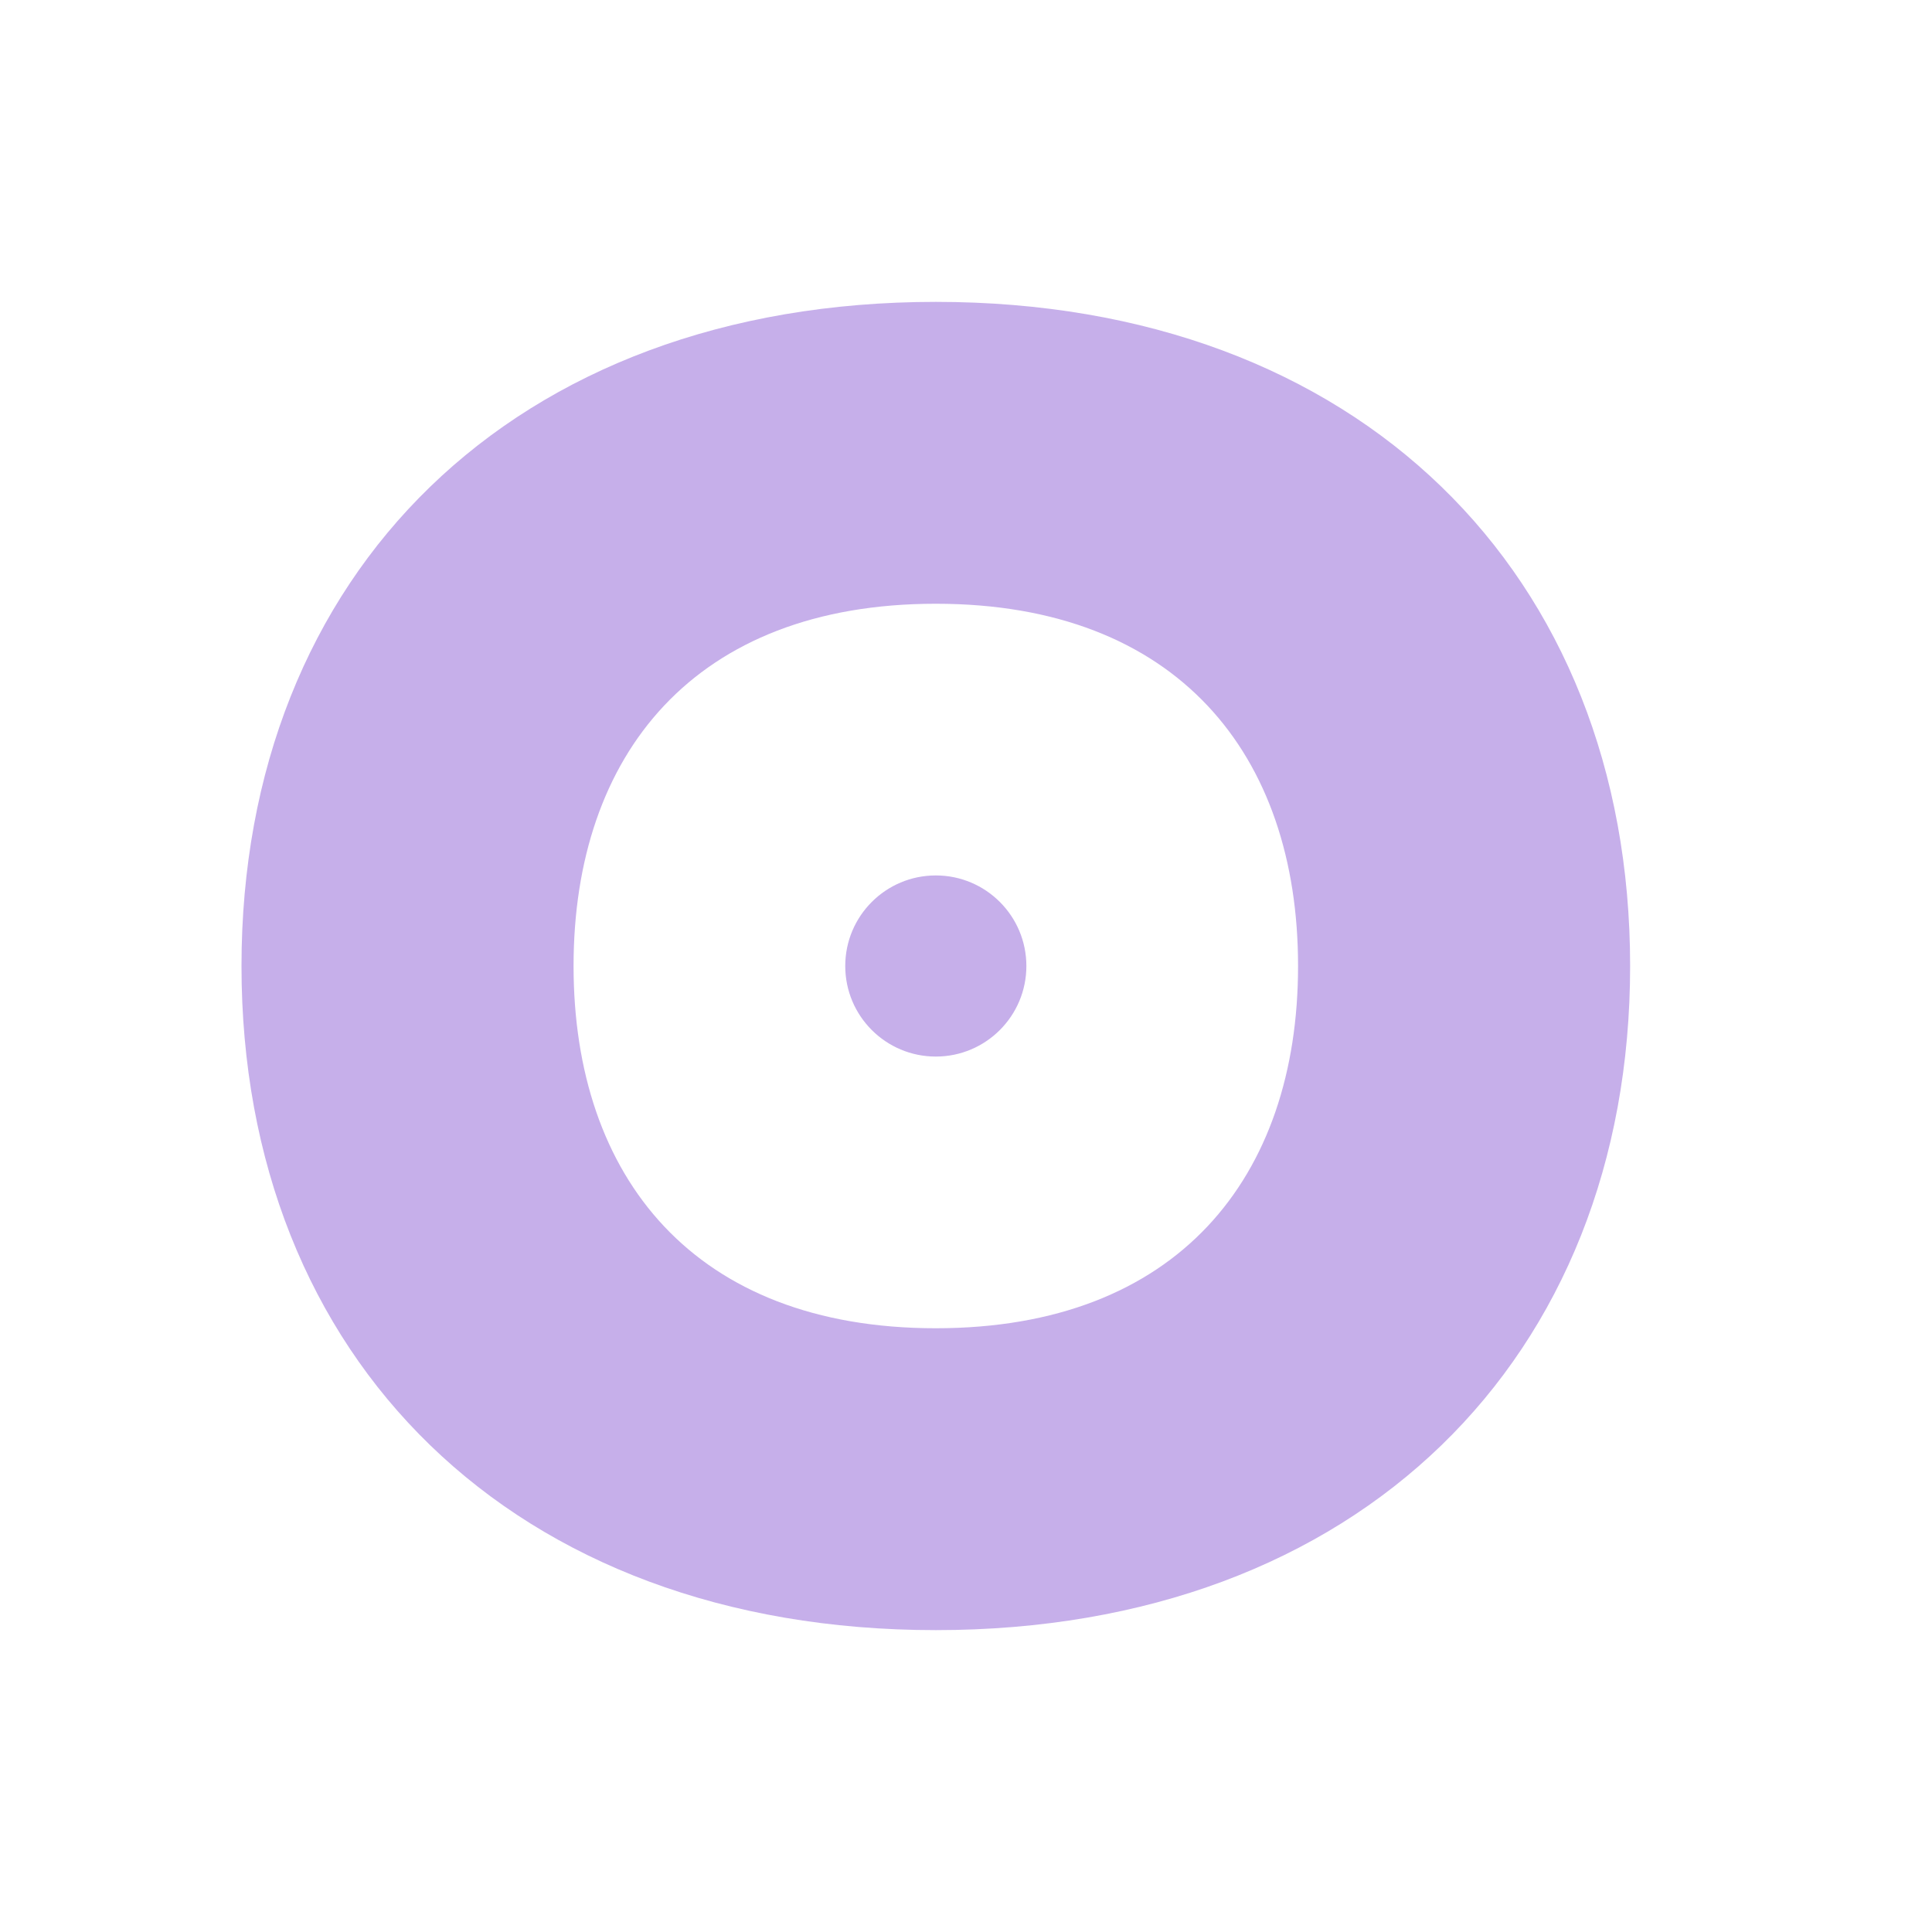
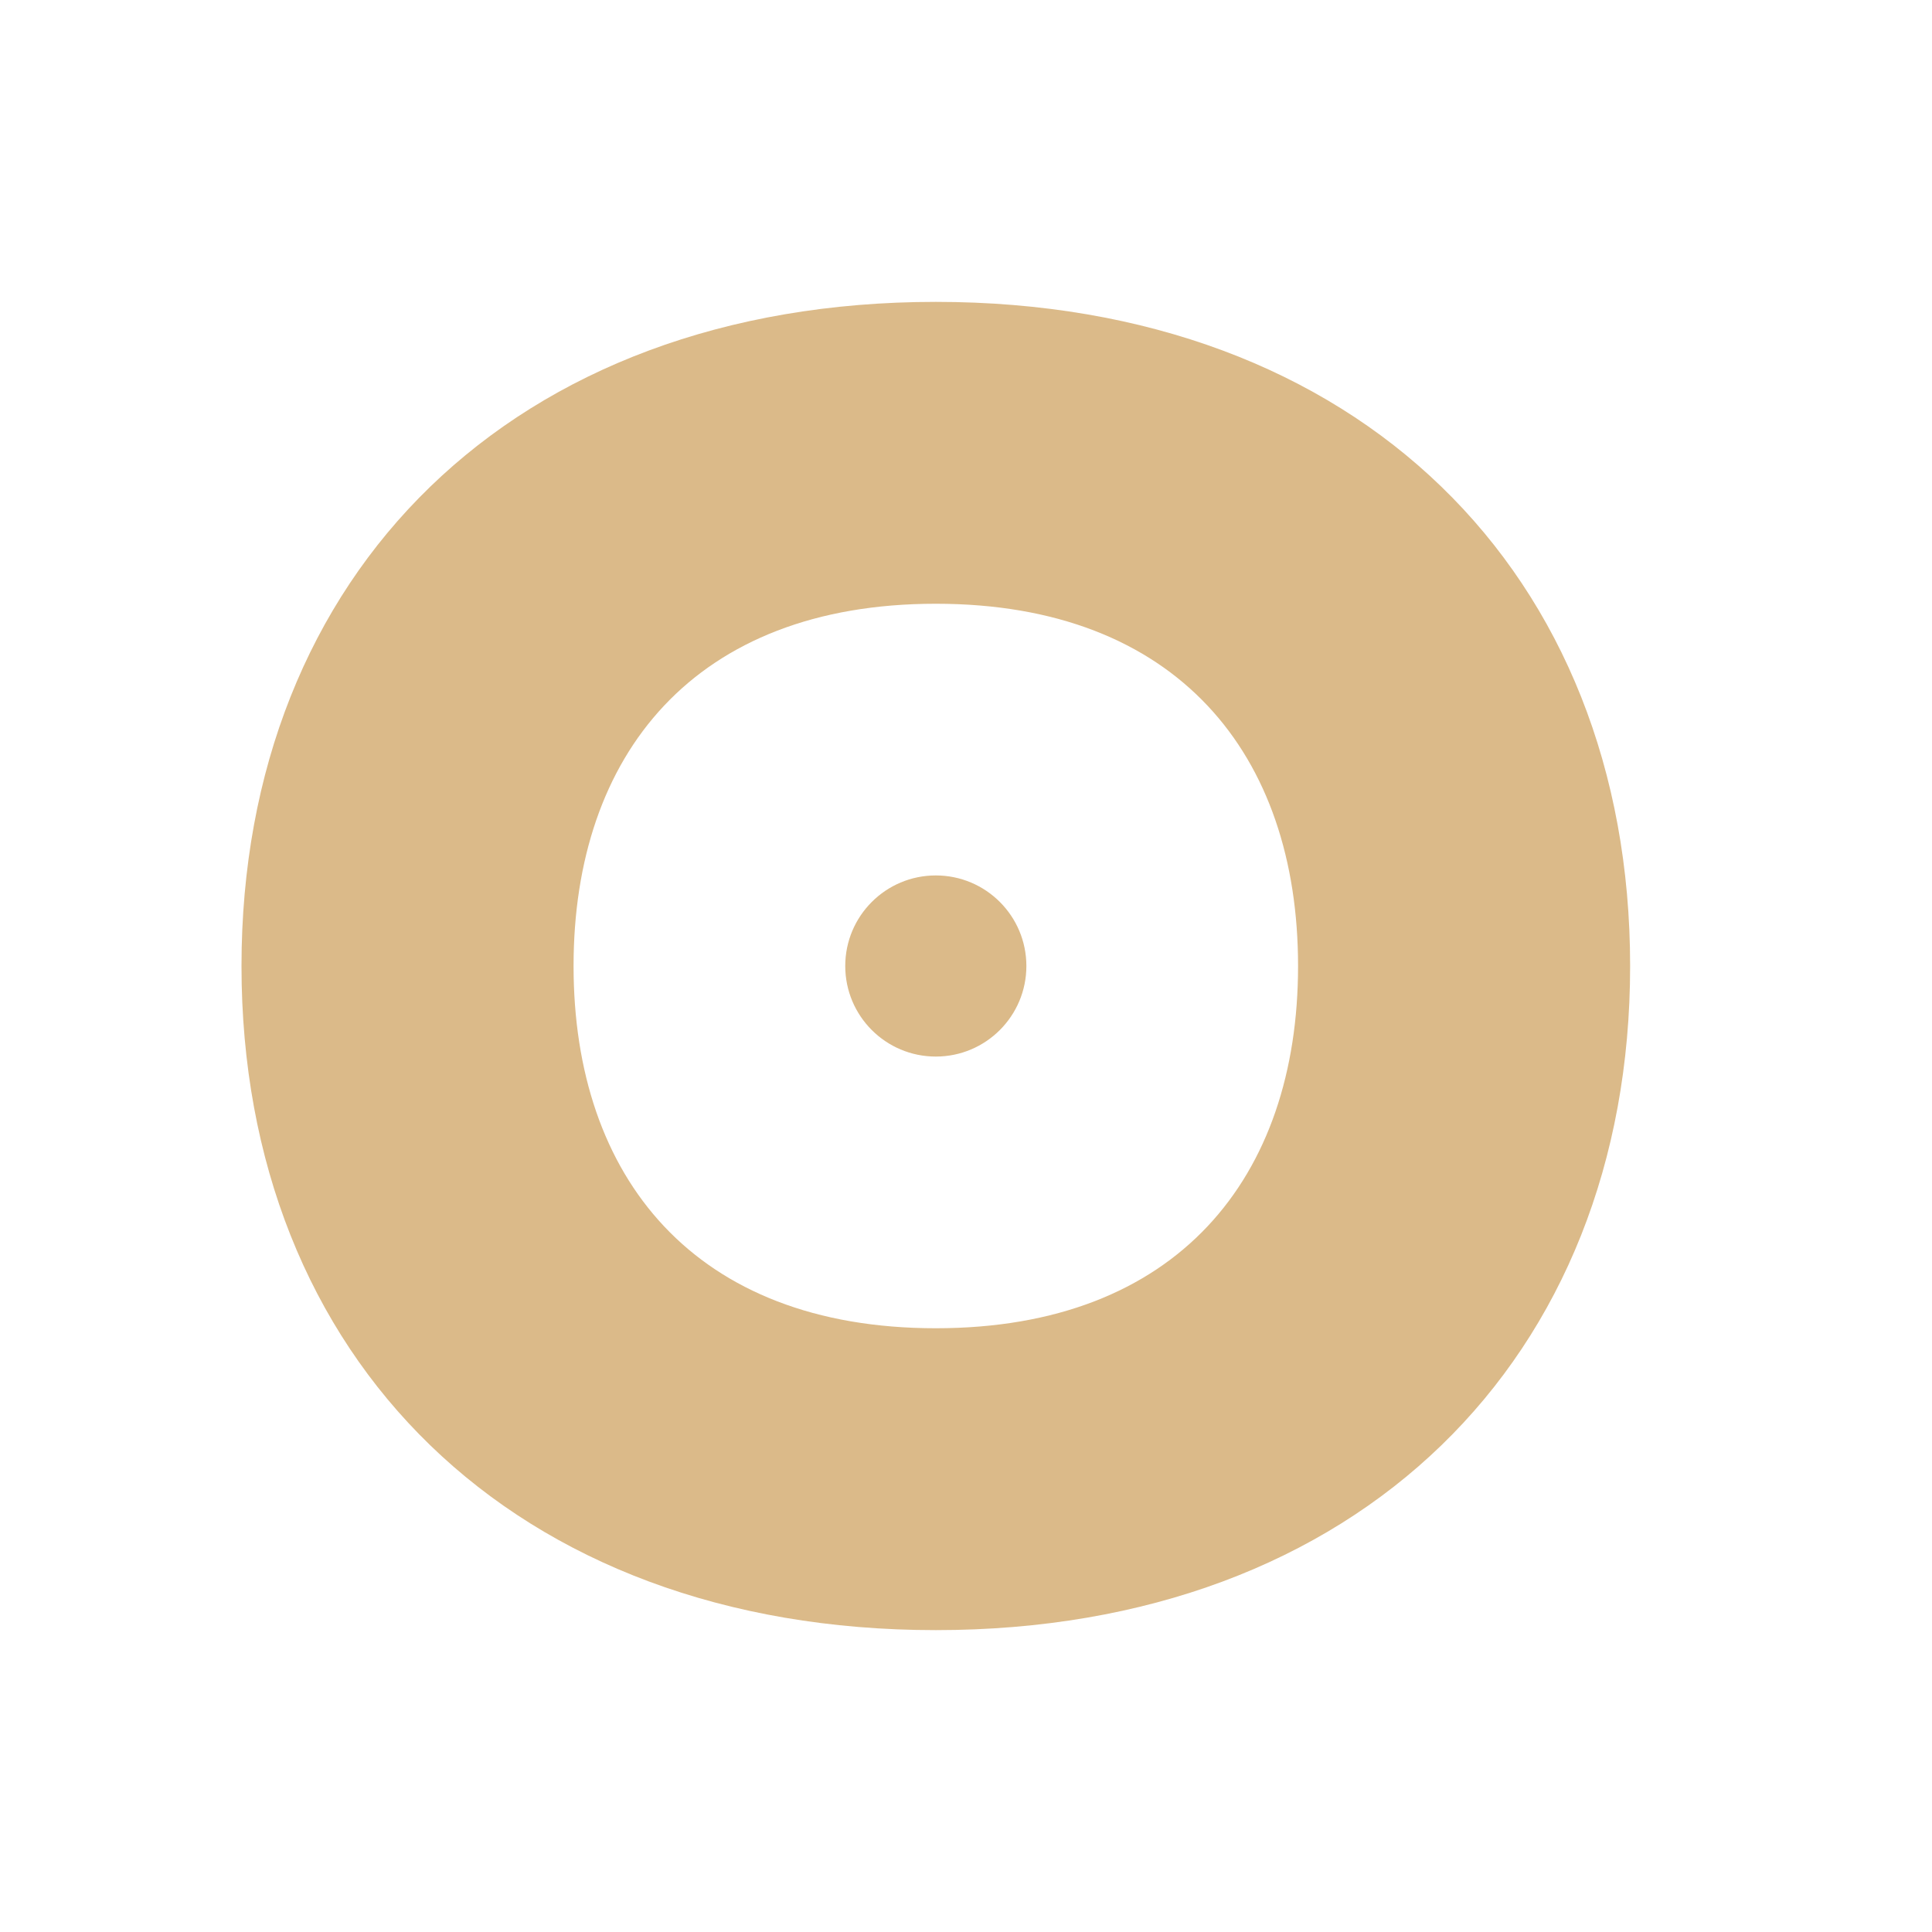
<svg xmlns="http://www.w3.org/2000/svg" viewBox="0 0 64 64" width="64" height="64" role="img" aria-label="OTRI — Open Trail Running Index">
  <g transform="translate(7 8)">
-     <path d="M24 2C10 2 1 11 1 24s9 22 23 22 23-9 23-22S38 2 24 2Zm0 10c8 0 12 5 12 12s-4 12-12 12-12-5-12-12 4-12 12-12Z" fill="#c6afea" fill-rule="evenodd" />
-     <circle cx="24" cy="24" r="3" fill="#c6afea" />
+     <path d="M24 2C10 2 1 11 1 24s9 22 23 22 23-9 23-22S38 2 24 2Zm0 10c8 0 12 5 12 12s-4 12-12 12-12-5-12-12 4-12 12-12Z" fill="#dbba89" fill-rule="evenodd" />
+     <circle cx="24" cy="24" r="3" fill="#dbba89" />
  </g>
</svg>
